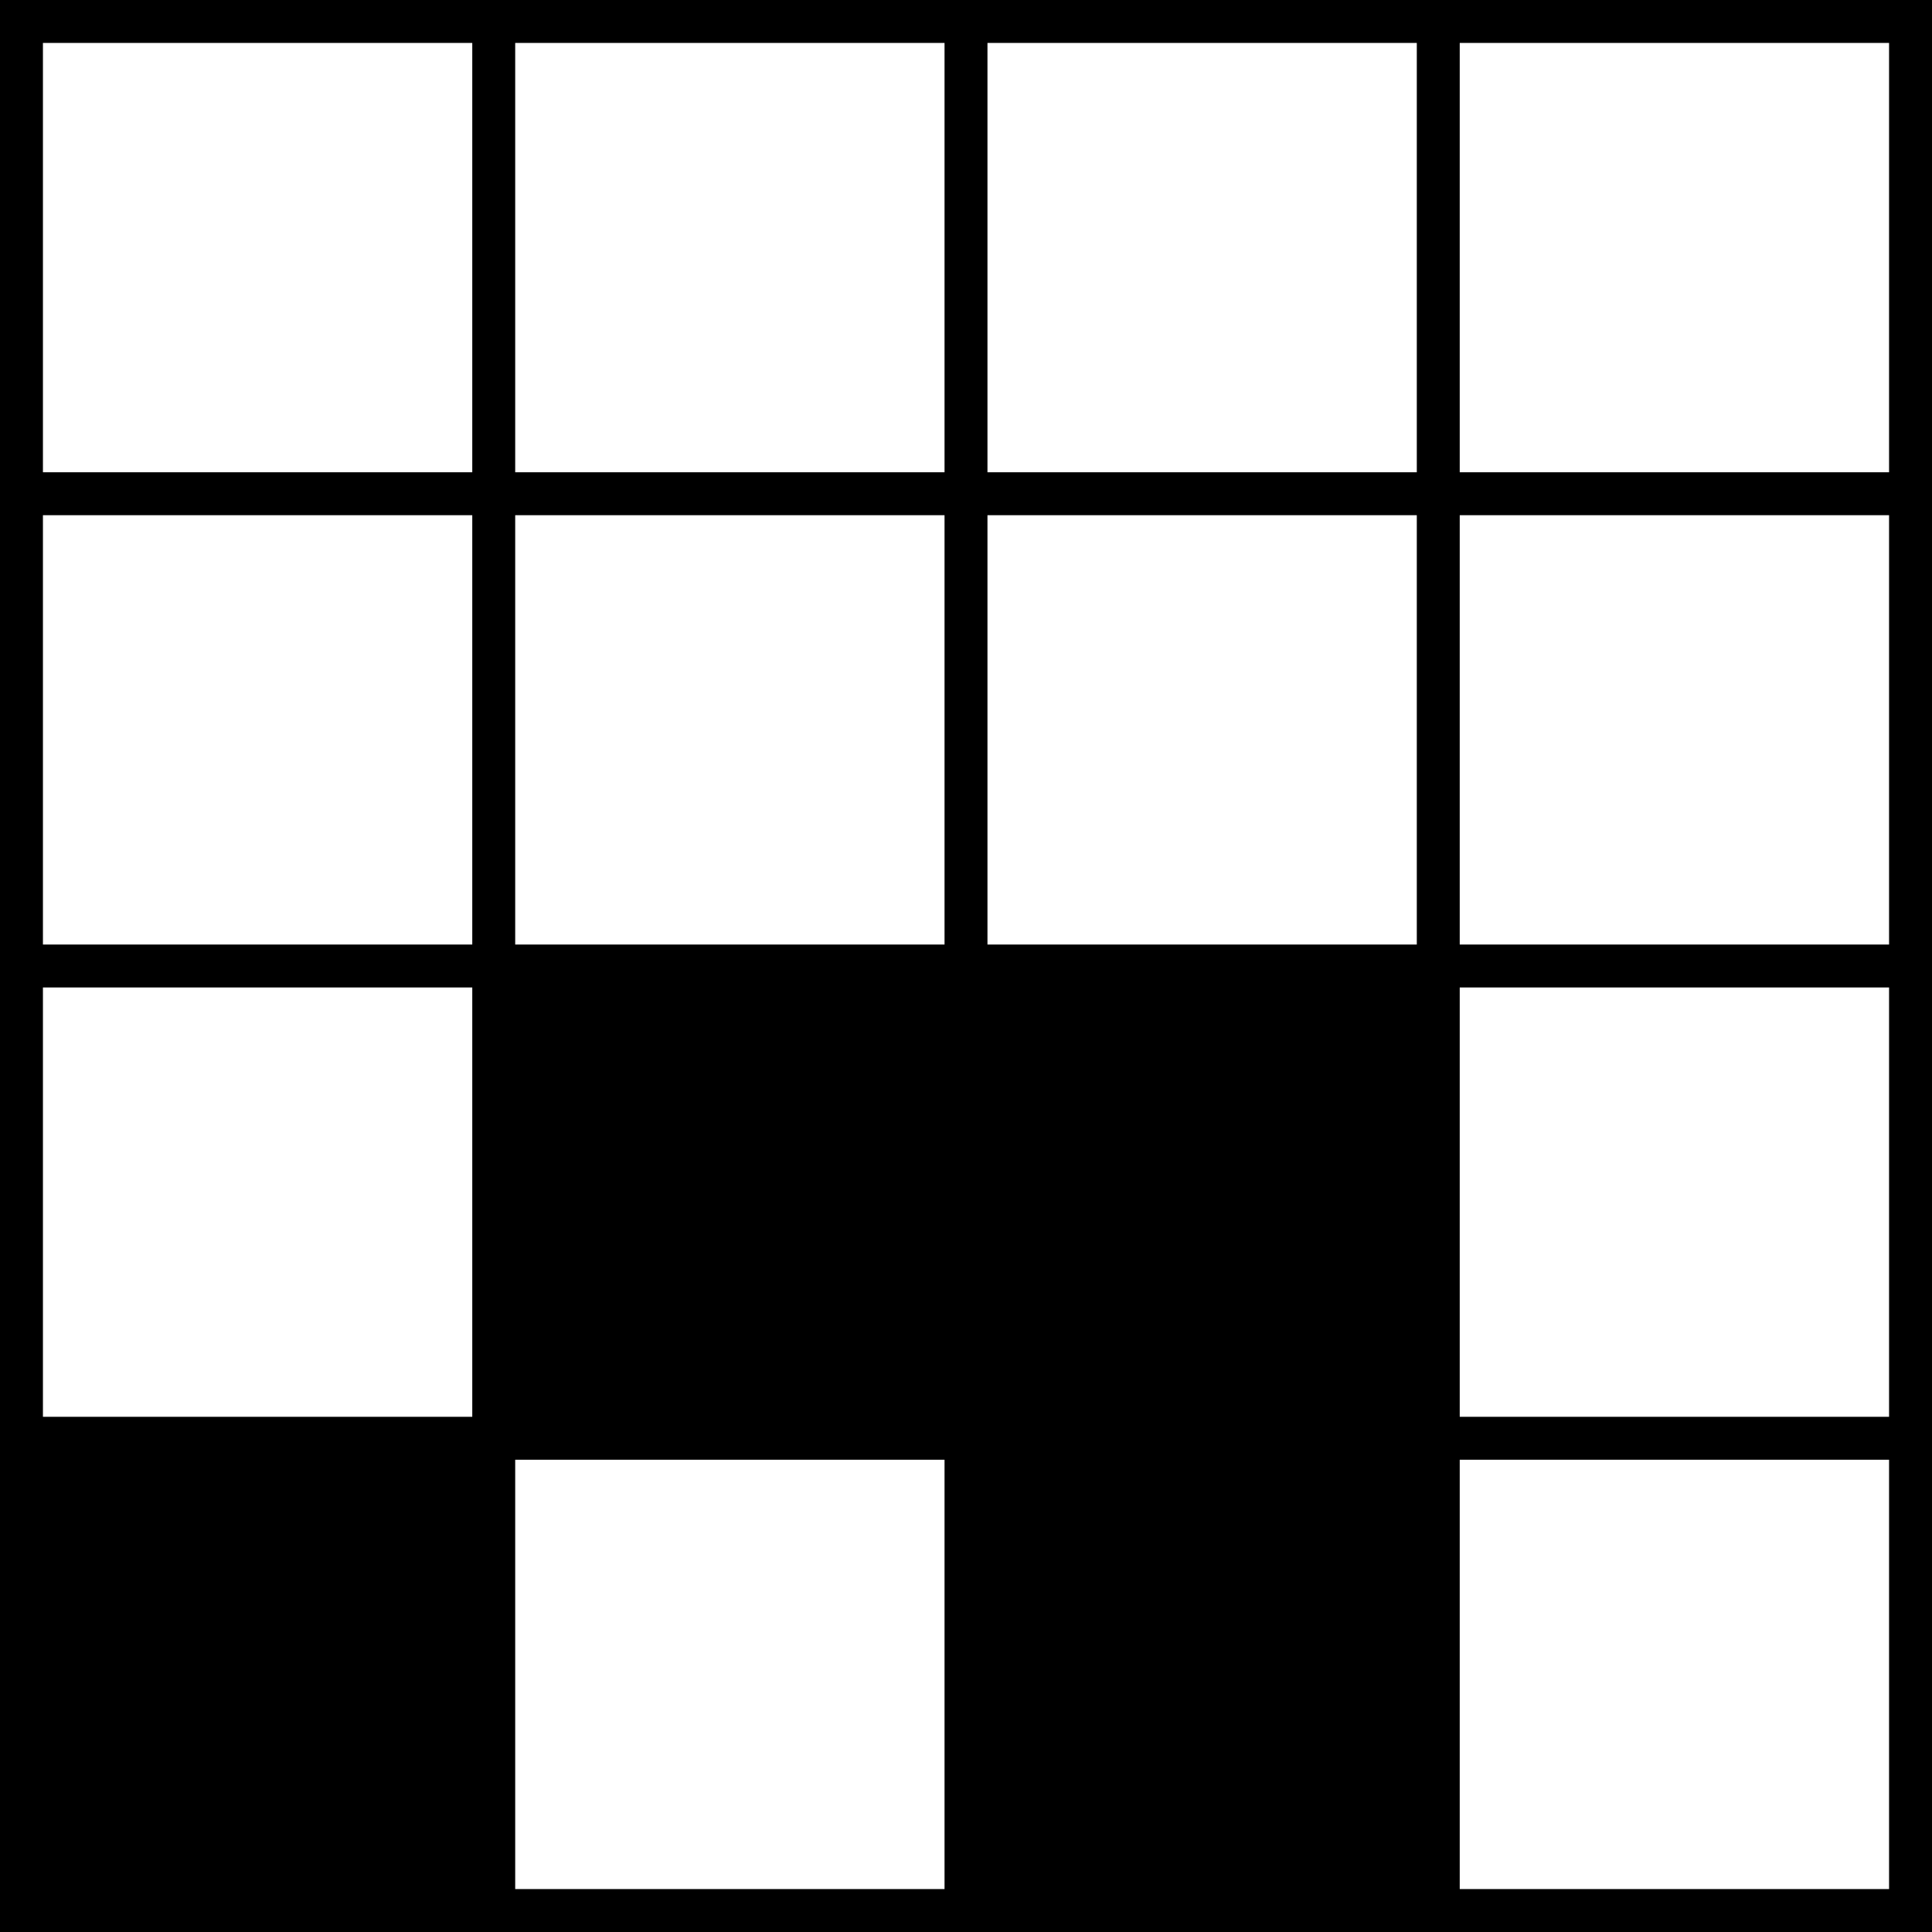
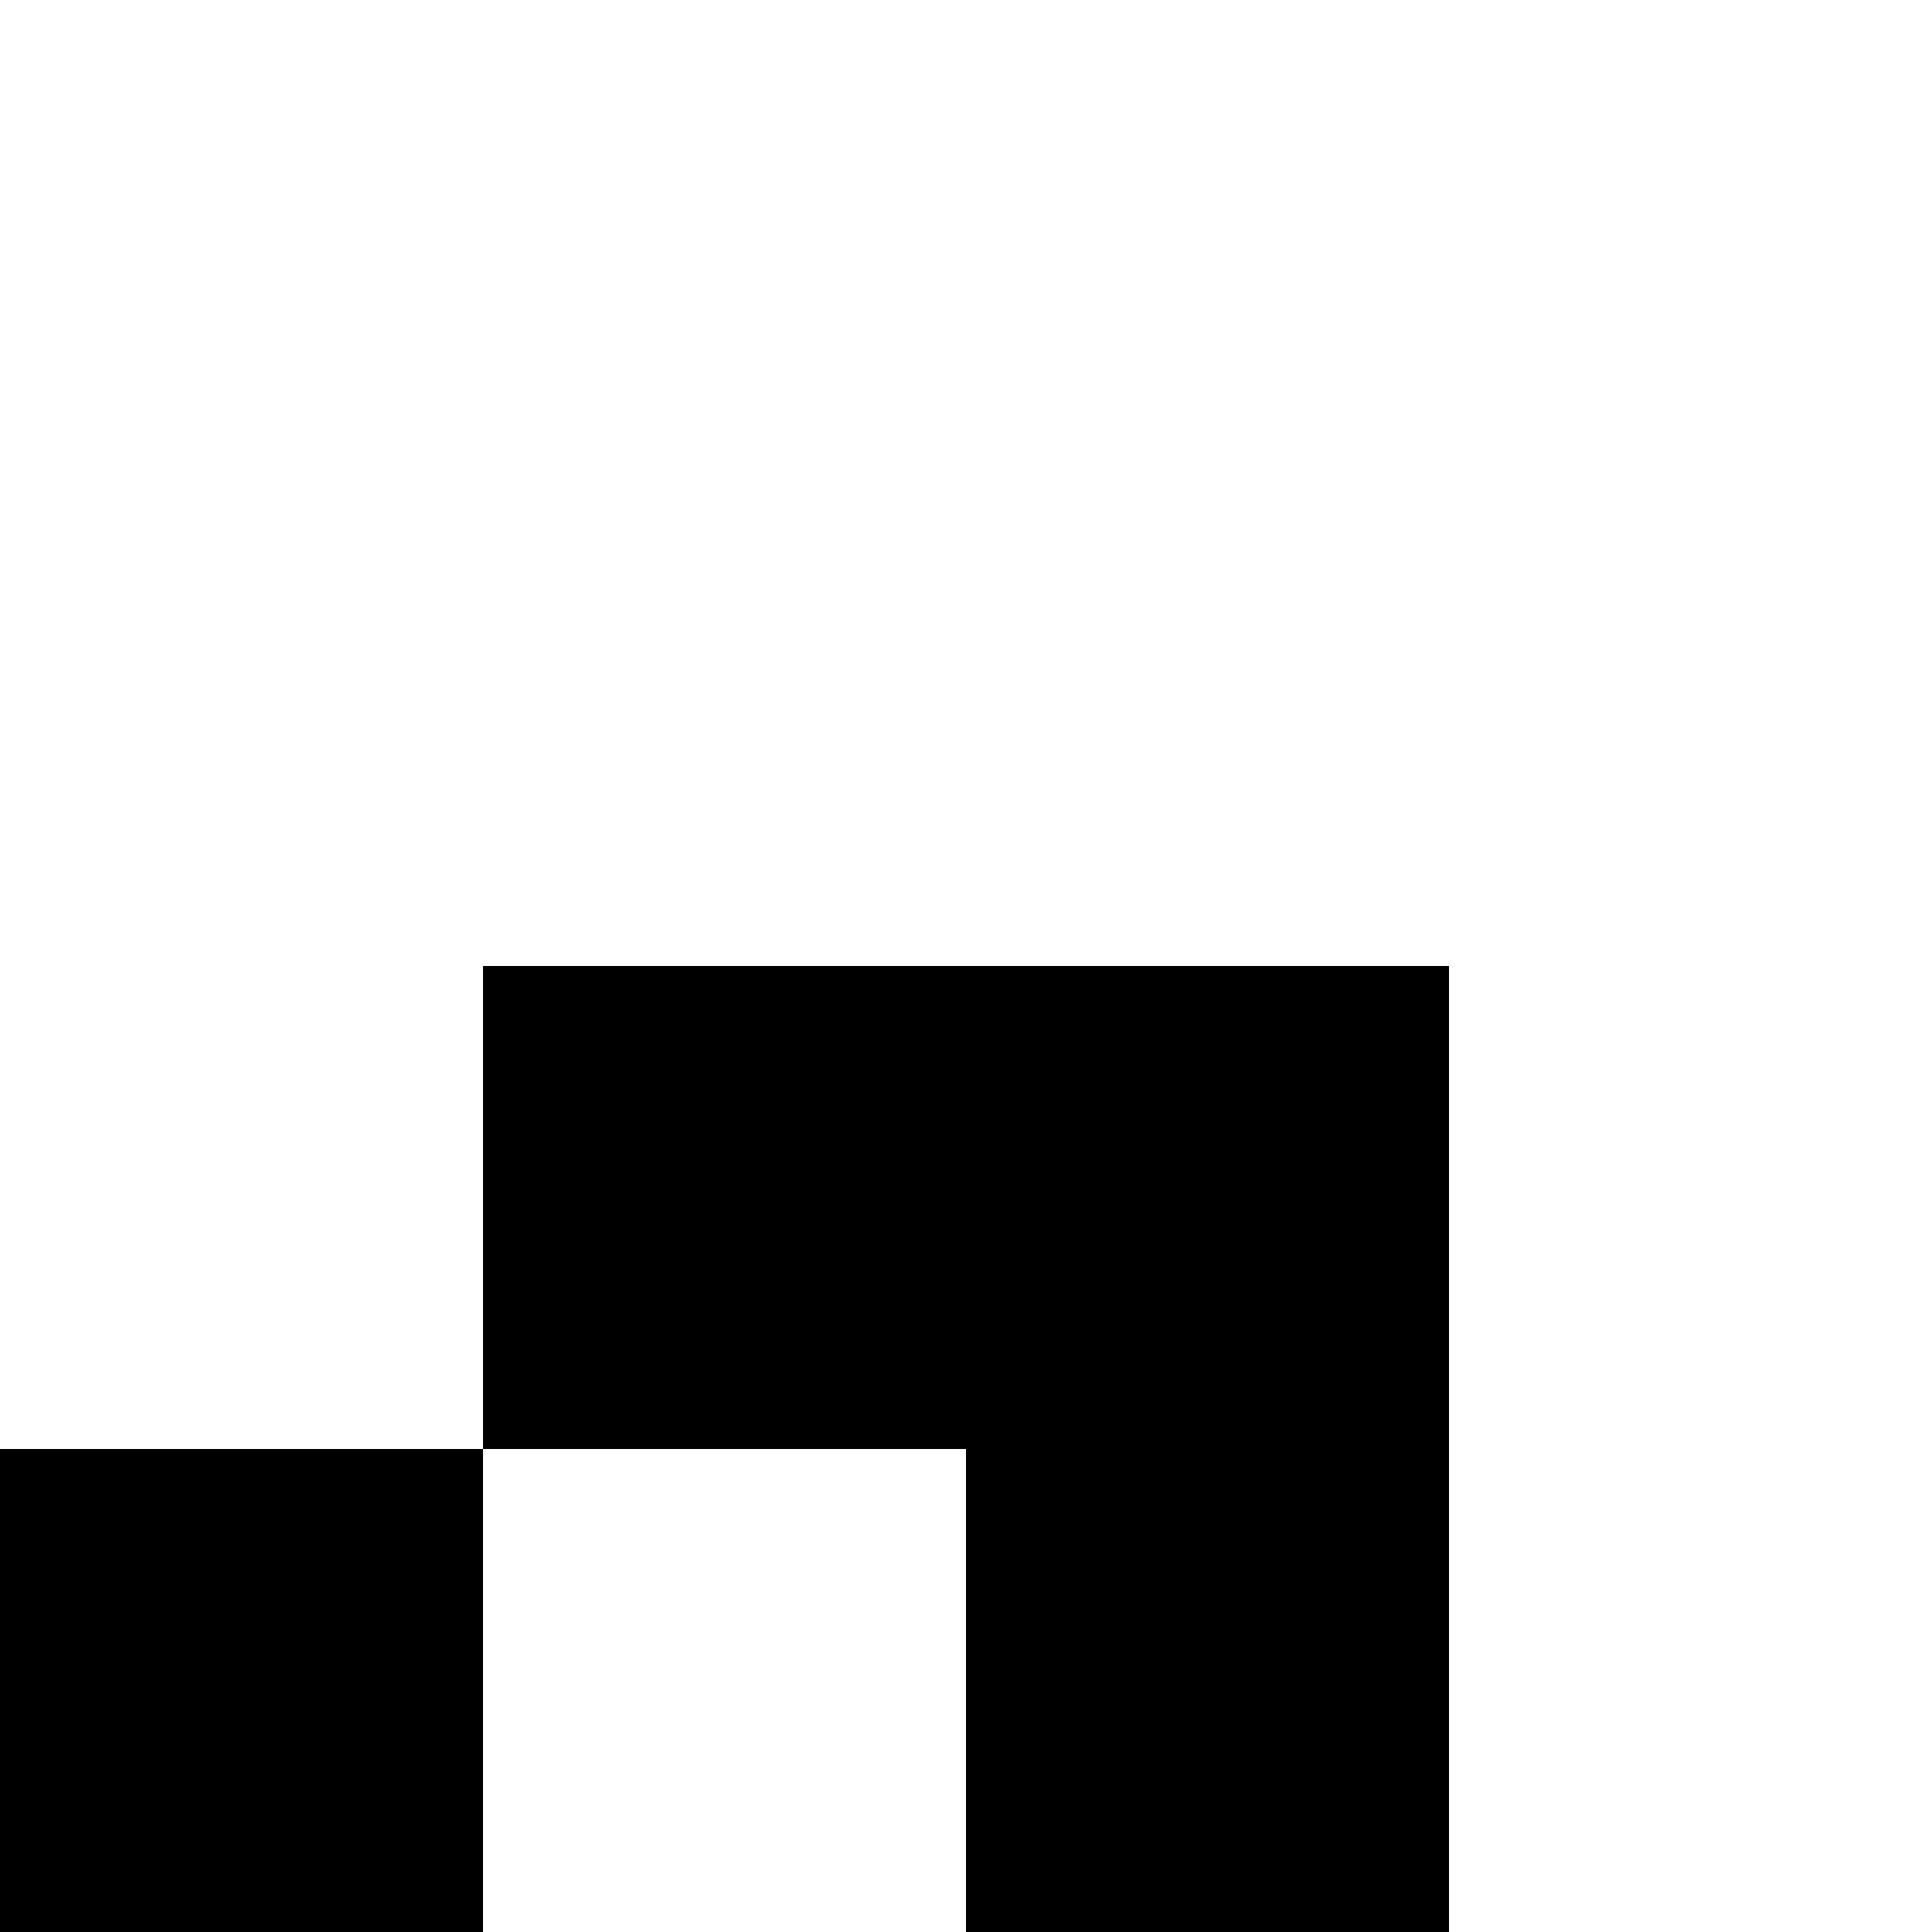
- <svg xmlns="http://www.w3.org/2000/svg" baseProfile="tiny" height="45px" version="1.2" width="45px">
+ <svg xmlns="http://www.w3.org/2000/svg" baseProfile="tiny" height="40px" version="1.2" width="40px">
  <defs />
-   <rect fill="rgb(0%,0%,0%)" height="45" width="45" x="0" y="0" />
-   <rect fill="rgb(100%,100%,100%)" height="10" width="10" x="1" y="1" />
-   <rect fill="rgb(100%,100%,100%)" height="10" width="10" x="12" y="1" />
-   <rect fill="rgb(100%,100%,100%)" height="10" width="10" x="23" y="1" />
-   <rect fill="rgb(100%,100%,100%)" height="10" width="10" x="34" y="1" />
-   <rect fill="rgb(100%,100%,100%)" height="10" width="10" x="1" y="12" />
-   <rect fill="rgb(100%,100%,100%)" height="10" width="10" x="12" y="12" />
-   <rect fill="rgb(100%,100%,100%)" height="10" width="10" x="23" y="12" />
-   <rect fill="rgb(100%,100%,100%)" height="10" width="10" x="34" y="12" />
-   <rect fill="rgb(100%,100%,100%)" height="10" width="10" x="1" y="23" />
-   <rect fill="rgb(0%,0%,0%)" height="10" width="10" x="12" y="23" />
-   <rect fill="rgb(0%,0%,0%)" height="10" width="10" x="23" y="23" />
-   <rect fill="rgb(100%,100%,100%)" height="10" width="10" x="34" y="23" />
-   <rect fill="rgb(0%,0%,0%)" height="10" width="10" x="1" y="34" />
-   <rect fill="rgb(100%,100%,100%)" height="10" width="10" x="12" y="34" />
-   <rect fill="rgb(0%,0%,0%)" height="10" width="10" x="23" y="34" />
-   <rect fill="rgb(100%,100%,100%)" height="10" width="10" x="34" y="34" />
+   <rect fill="rgb(0%,0%,0%)" height="40" width="40" x="0" y="0" />
+   <rect fill="rgb(100%,100%,100%)" height="10" width="10" x="0" y="0" />
+   <rect fill="rgb(100%,100%,100%)" height="10" width="10" x="10" y="0" />
+   <rect fill="rgb(100%,100%,100%)" height="10" width="10" x="20" y="0" />
+   <rect fill="rgb(100%,100%,100%)" height="10" width="10" x="30" y="0" />
+   <rect fill="rgb(100%,100%,100%)" height="10" width="10" x="0" y="10" />
+   <rect fill="rgb(100%,100%,100%)" height="10" width="10" x="10" y="10" />
+   <rect fill="rgb(100%,100%,100%)" height="10" width="10" x="20" y="10" />
+   <rect fill="rgb(100%,100%,100%)" height="10" width="10" x="30" y="10" />
+   <rect fill="rgb(100%,100%,100%)" height="10" width="10" x="0" y="20" />
+   <rect fill="rgb(100%,100%,100%)" height="10" width="10" x="30" y="20" />
+   <rect fill="rgb(100%,100%,100%)" height="10" width="10" x="10" y="30" />
+   <rect fill="rgb(100%,100%,100%)" height="10" width="10" x="30" y="30" />
</svg>
